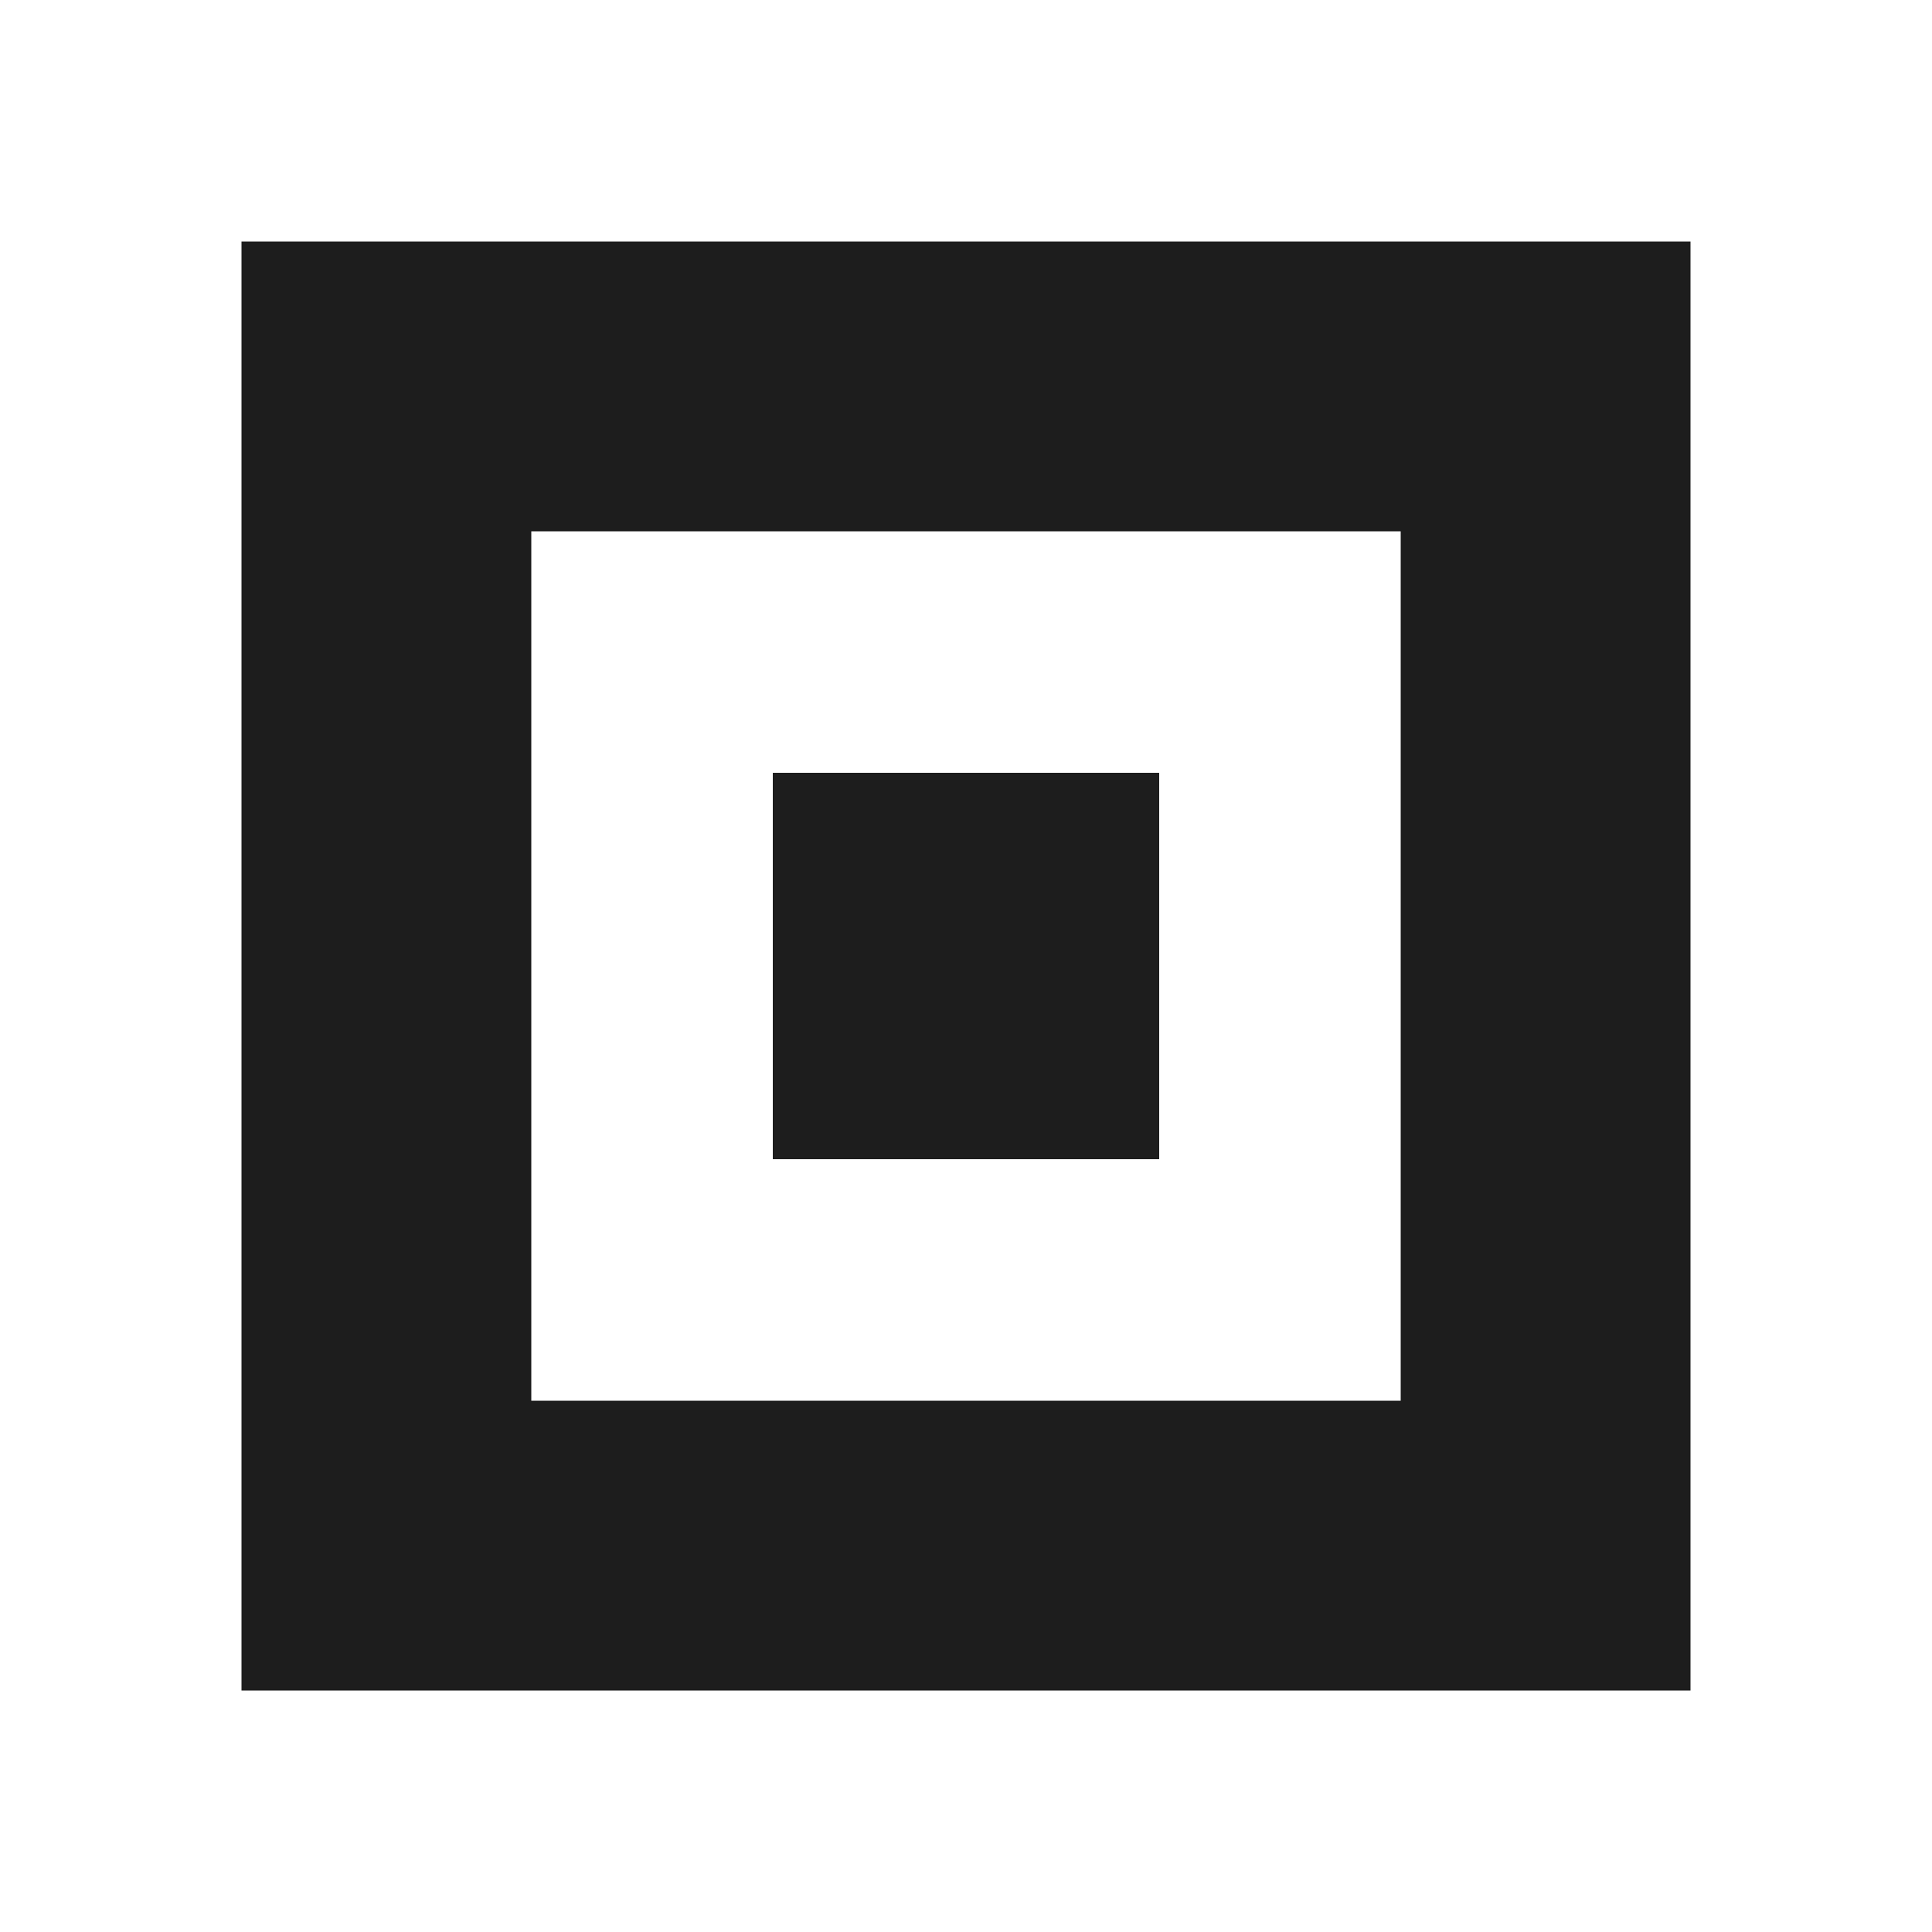
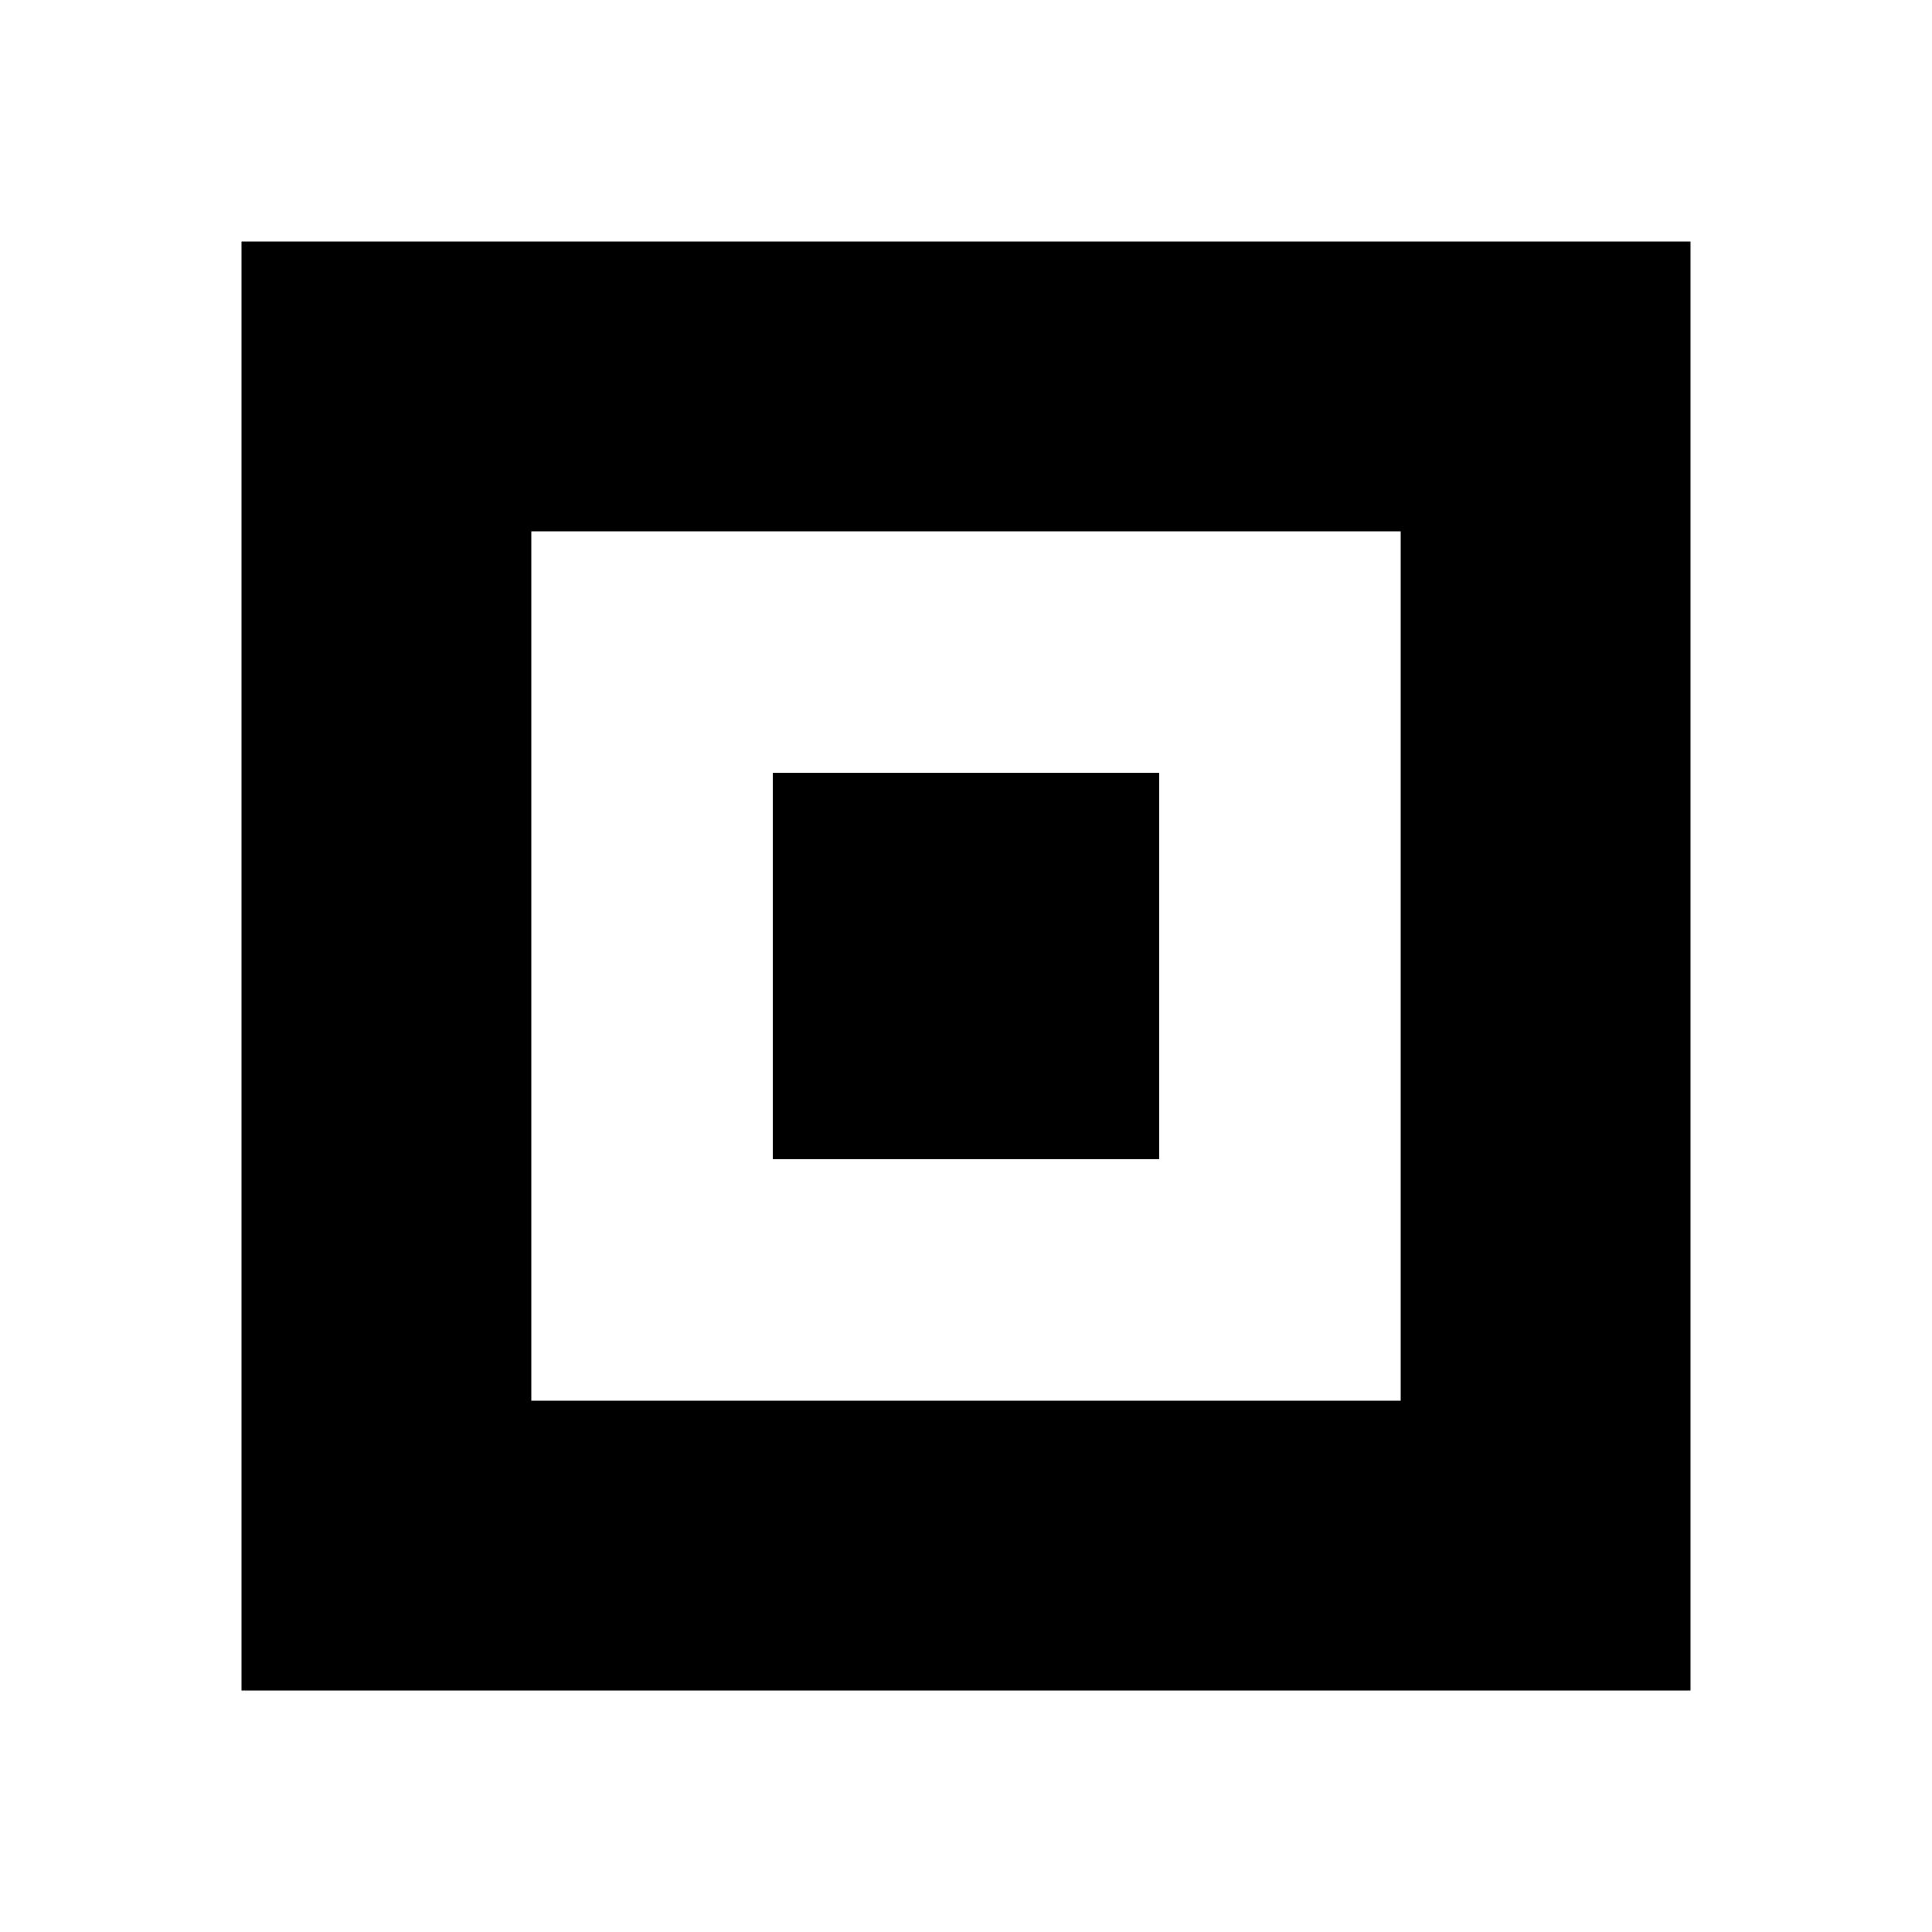
<svg xmlns="http://www.w3.org/2000/svg" width="40" height="40" viewBox="0 0 40 40" fill="none">
-   <rect x="8" y="32" width="24" height="24" transform="rotate(-90 8 32)" stroke="#1D1D1D" stroke-width="6" />
-   <rect x="-2" y="-2" width="4" height="4" transform="matrix(-4.37114e-08 -1 -1 4.37114e-08 20 20)" stroke="#1D1D1D" stroke-width="4" />
+   <rect x="8" y="32" width="24" height="24" transform="rotate(-90 8 32)" stroke="currentColor" stroke-width="6" />
+   <rect x="-2" y="-2" width="4" height="4" transform="matrix(-4.37114e-08 -1 -1 4.37114e-08 20 20)" stroke="currentColor" stroke-width="4" />
</svg>
